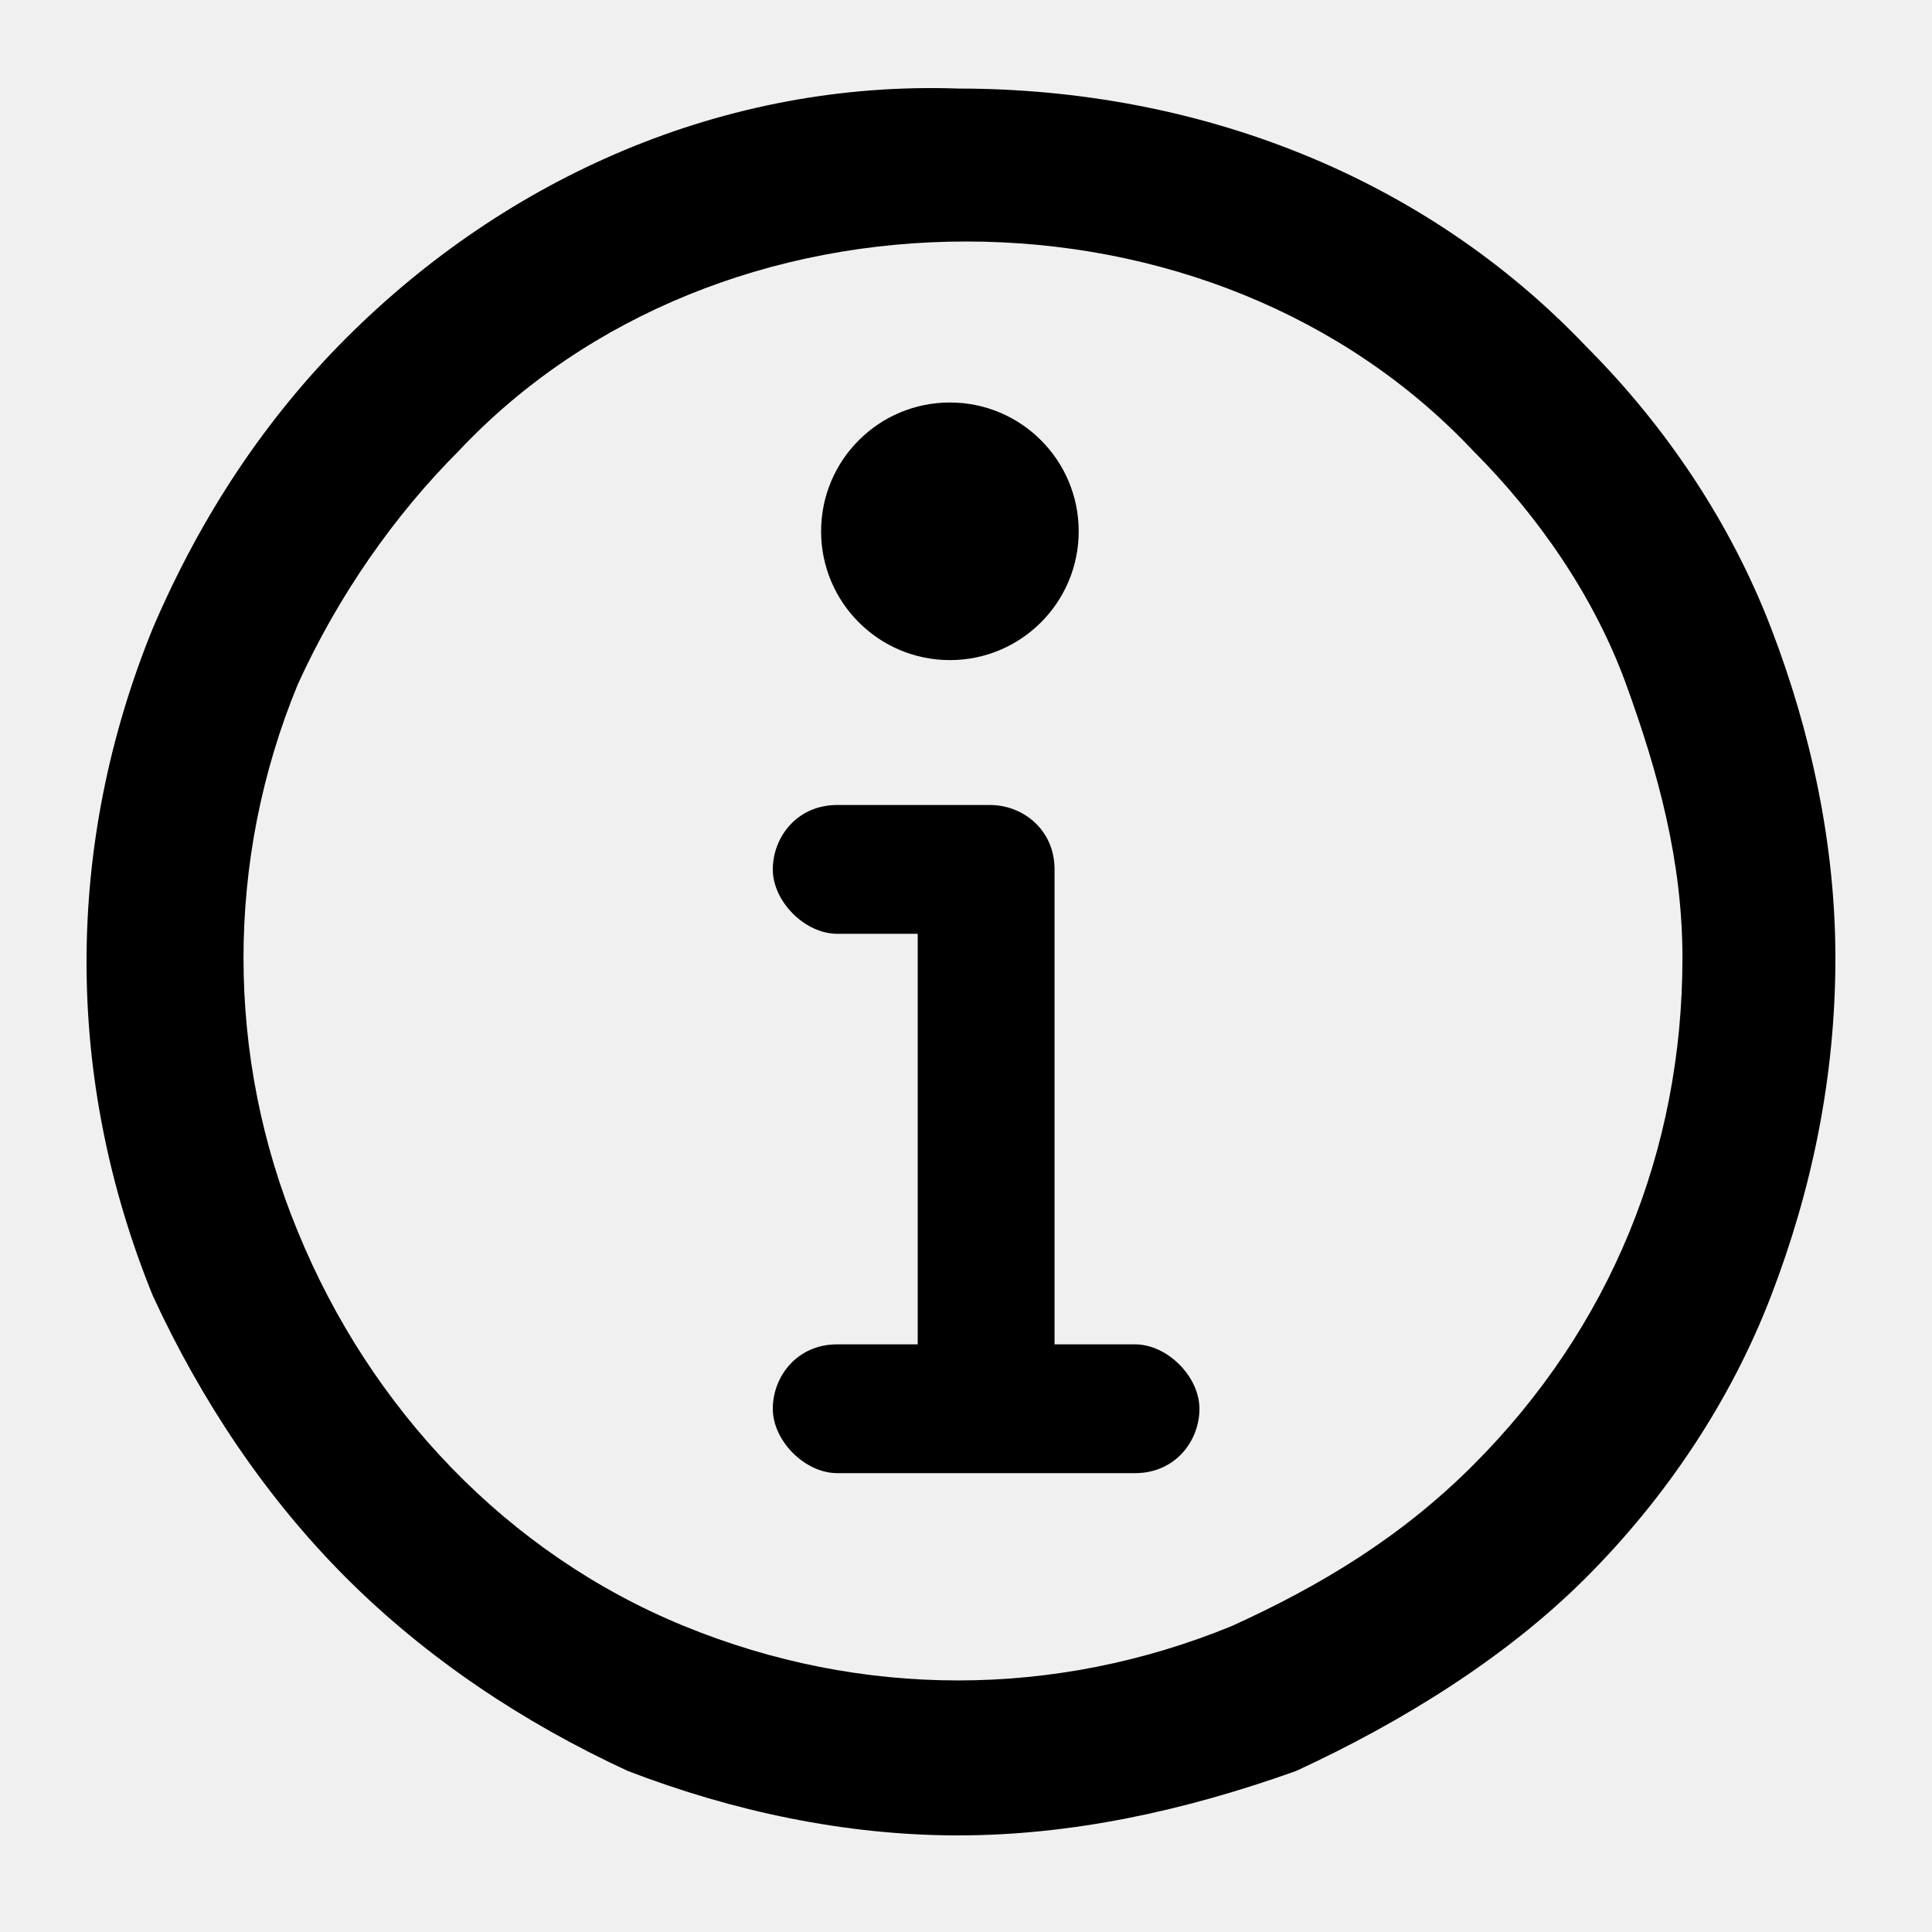
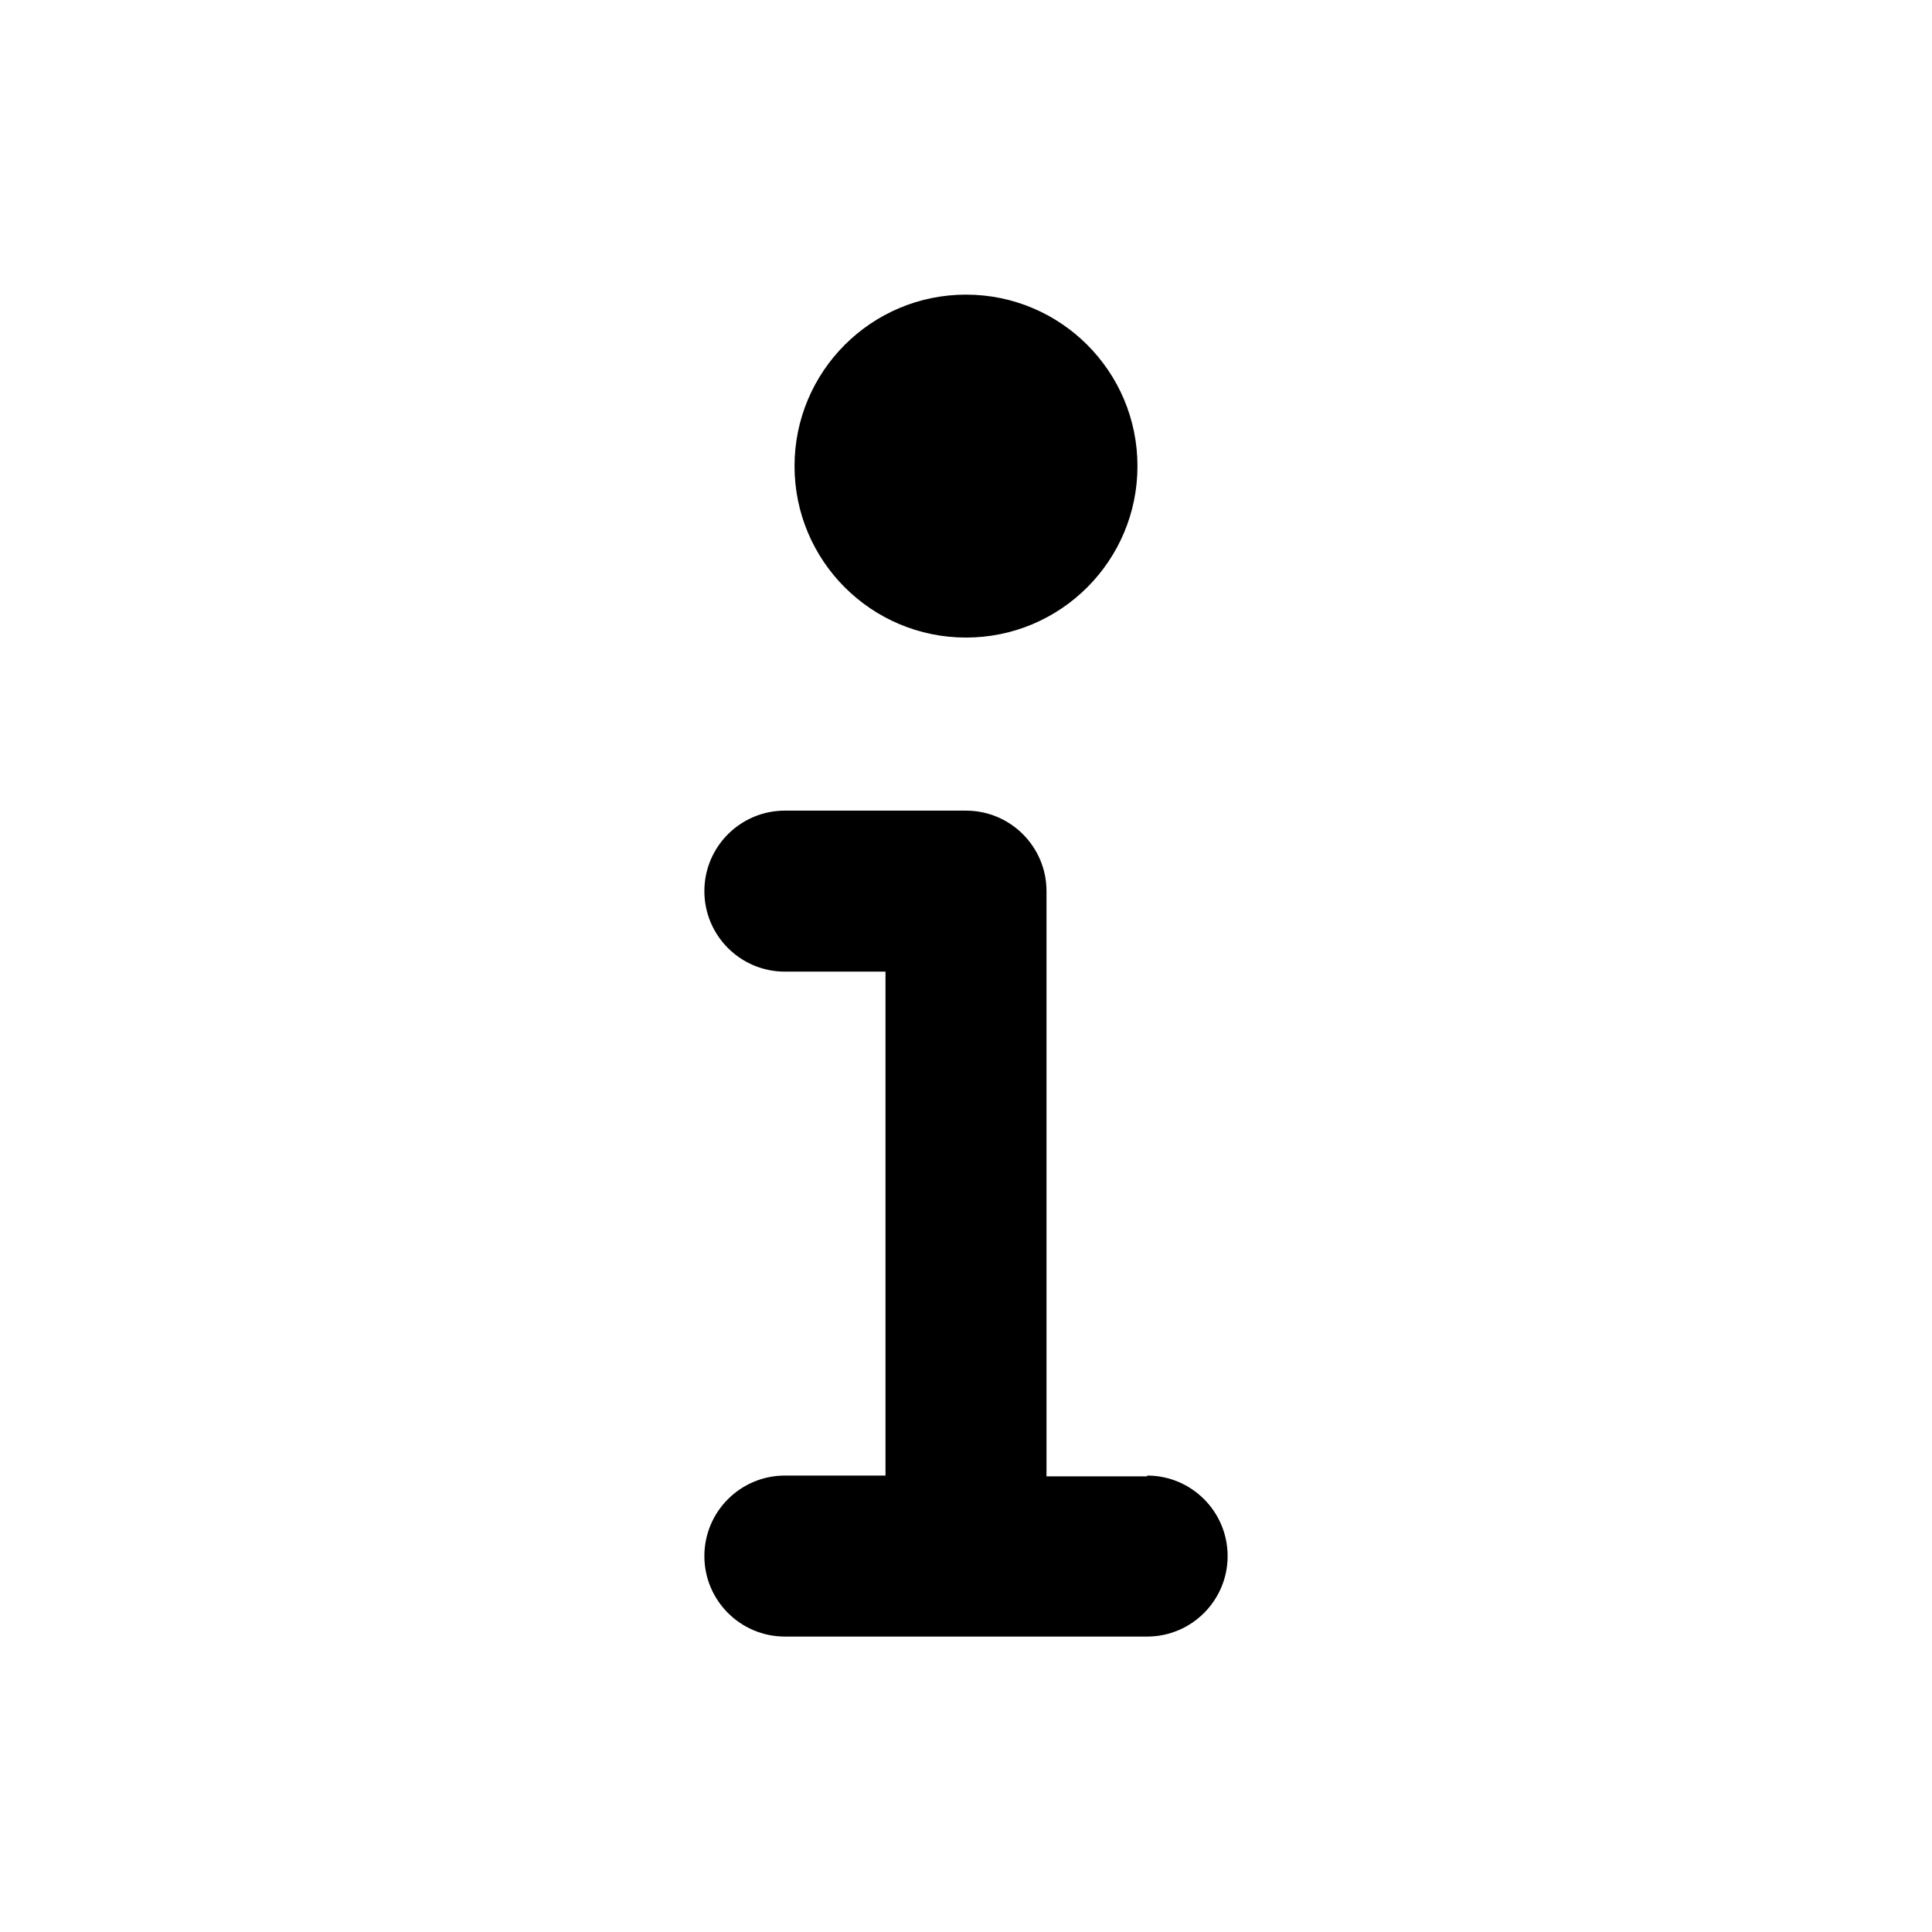
- <svg viewBox="0 0 24 24">
-   <path d="M22 7.8c-.5-1.3-1.3-2.5-2.3-3.5-2-2.1-4.8-3.2-7.8-3.2C9 1 6.3 2.2 4.3 4.2c-1 1-1.8 2.2-2.4 3.6-1.1 2.7-1.1 5.6 0 8.3.6 1.3 1.4 2.5 2.4 3.5s2.2 1.8 3.5 2.4c1.3.5 2.7.8 4.1.8 1.4 0 2.8-.3 4.2-.8 1.3-.6 2.6-1.4 3.6-2.4s1.8-2.2 2.3-3.5c.5-1.3.8-2.7.8-4.2 0-1.4-.3-2.8-.8-4.1zm-3.7 10.4c-.9.9-1.9 1.5-3 2-2.2.9-4.6.9-6.8 0s-3.9-2.7-4.8-4.9a8.9 8.9 0 0 1 0-6.8c.5-1.1 1.2-2.1 2-2.9C7.3 3.9 9.6 3 12 3s4.7.9 6.3 2.6c.8.8 1.5 1.8 1.9 2.9.4 1.1.7 2.2.7 3.4 0 2.4-.9 4.6-2.6 6.3z" />
-   <path d="M14.1 16.7h-1v-5.9c0-.5-.4-.8-.8-.8h-1.9c-.5 0-.8.4-.8.8s.4.8.8.8h1v5.1h-1c-.5 0-.8.4-.8.8s.4.8.8.8h3.7c.5 0 .8-.4.8-.8s-.4-.8-.8-.8z" />
-   <circle cx="11.8" cy="6.6" r="1.6" />
+ <svg xmlns="http://www.w3.org/2000/svg" width="24" height="24" viewBox="0 0 24 24">
+   <g fill="none" fill-rule="evenodd" transform="translate(-360 -192)">
+     <rect width="504" height="450" fill="#FFF" />
+     <g transform="translate(360 192)">
+       <rect width="24" height="24" />
+       <g fill="#000" fill-rule="nonzero" transform="translate(8 3)">
+         <path d="M6.25,15.34 L5,15.34 L5,8.07 C5,7.518 4.552,7.07 4,7.07 L1.75,7.07 C1.198,7.07 0.75,7.518 0.75,8.07 C0.75,8.622 1.198,9.07 1.75,9.07 L3,9.07 L3,15.33 L1.75,15.33 C1.198,15.33 0.75,15.778 0.75,16.33 C0.75,16.882 1.198,17.33 1.75,17.33 L6.25,17.33 C6.802,17.33 7.25,16.882 7.25,16.33 C7.25,15.778 6.802,15.33 6.25,15.33 L6.25,15.34 Z" />
+         <circle cx="4" cy="2.79" r="2.13" />
+       </g>
+     </g>
+   </g>
</svg>
